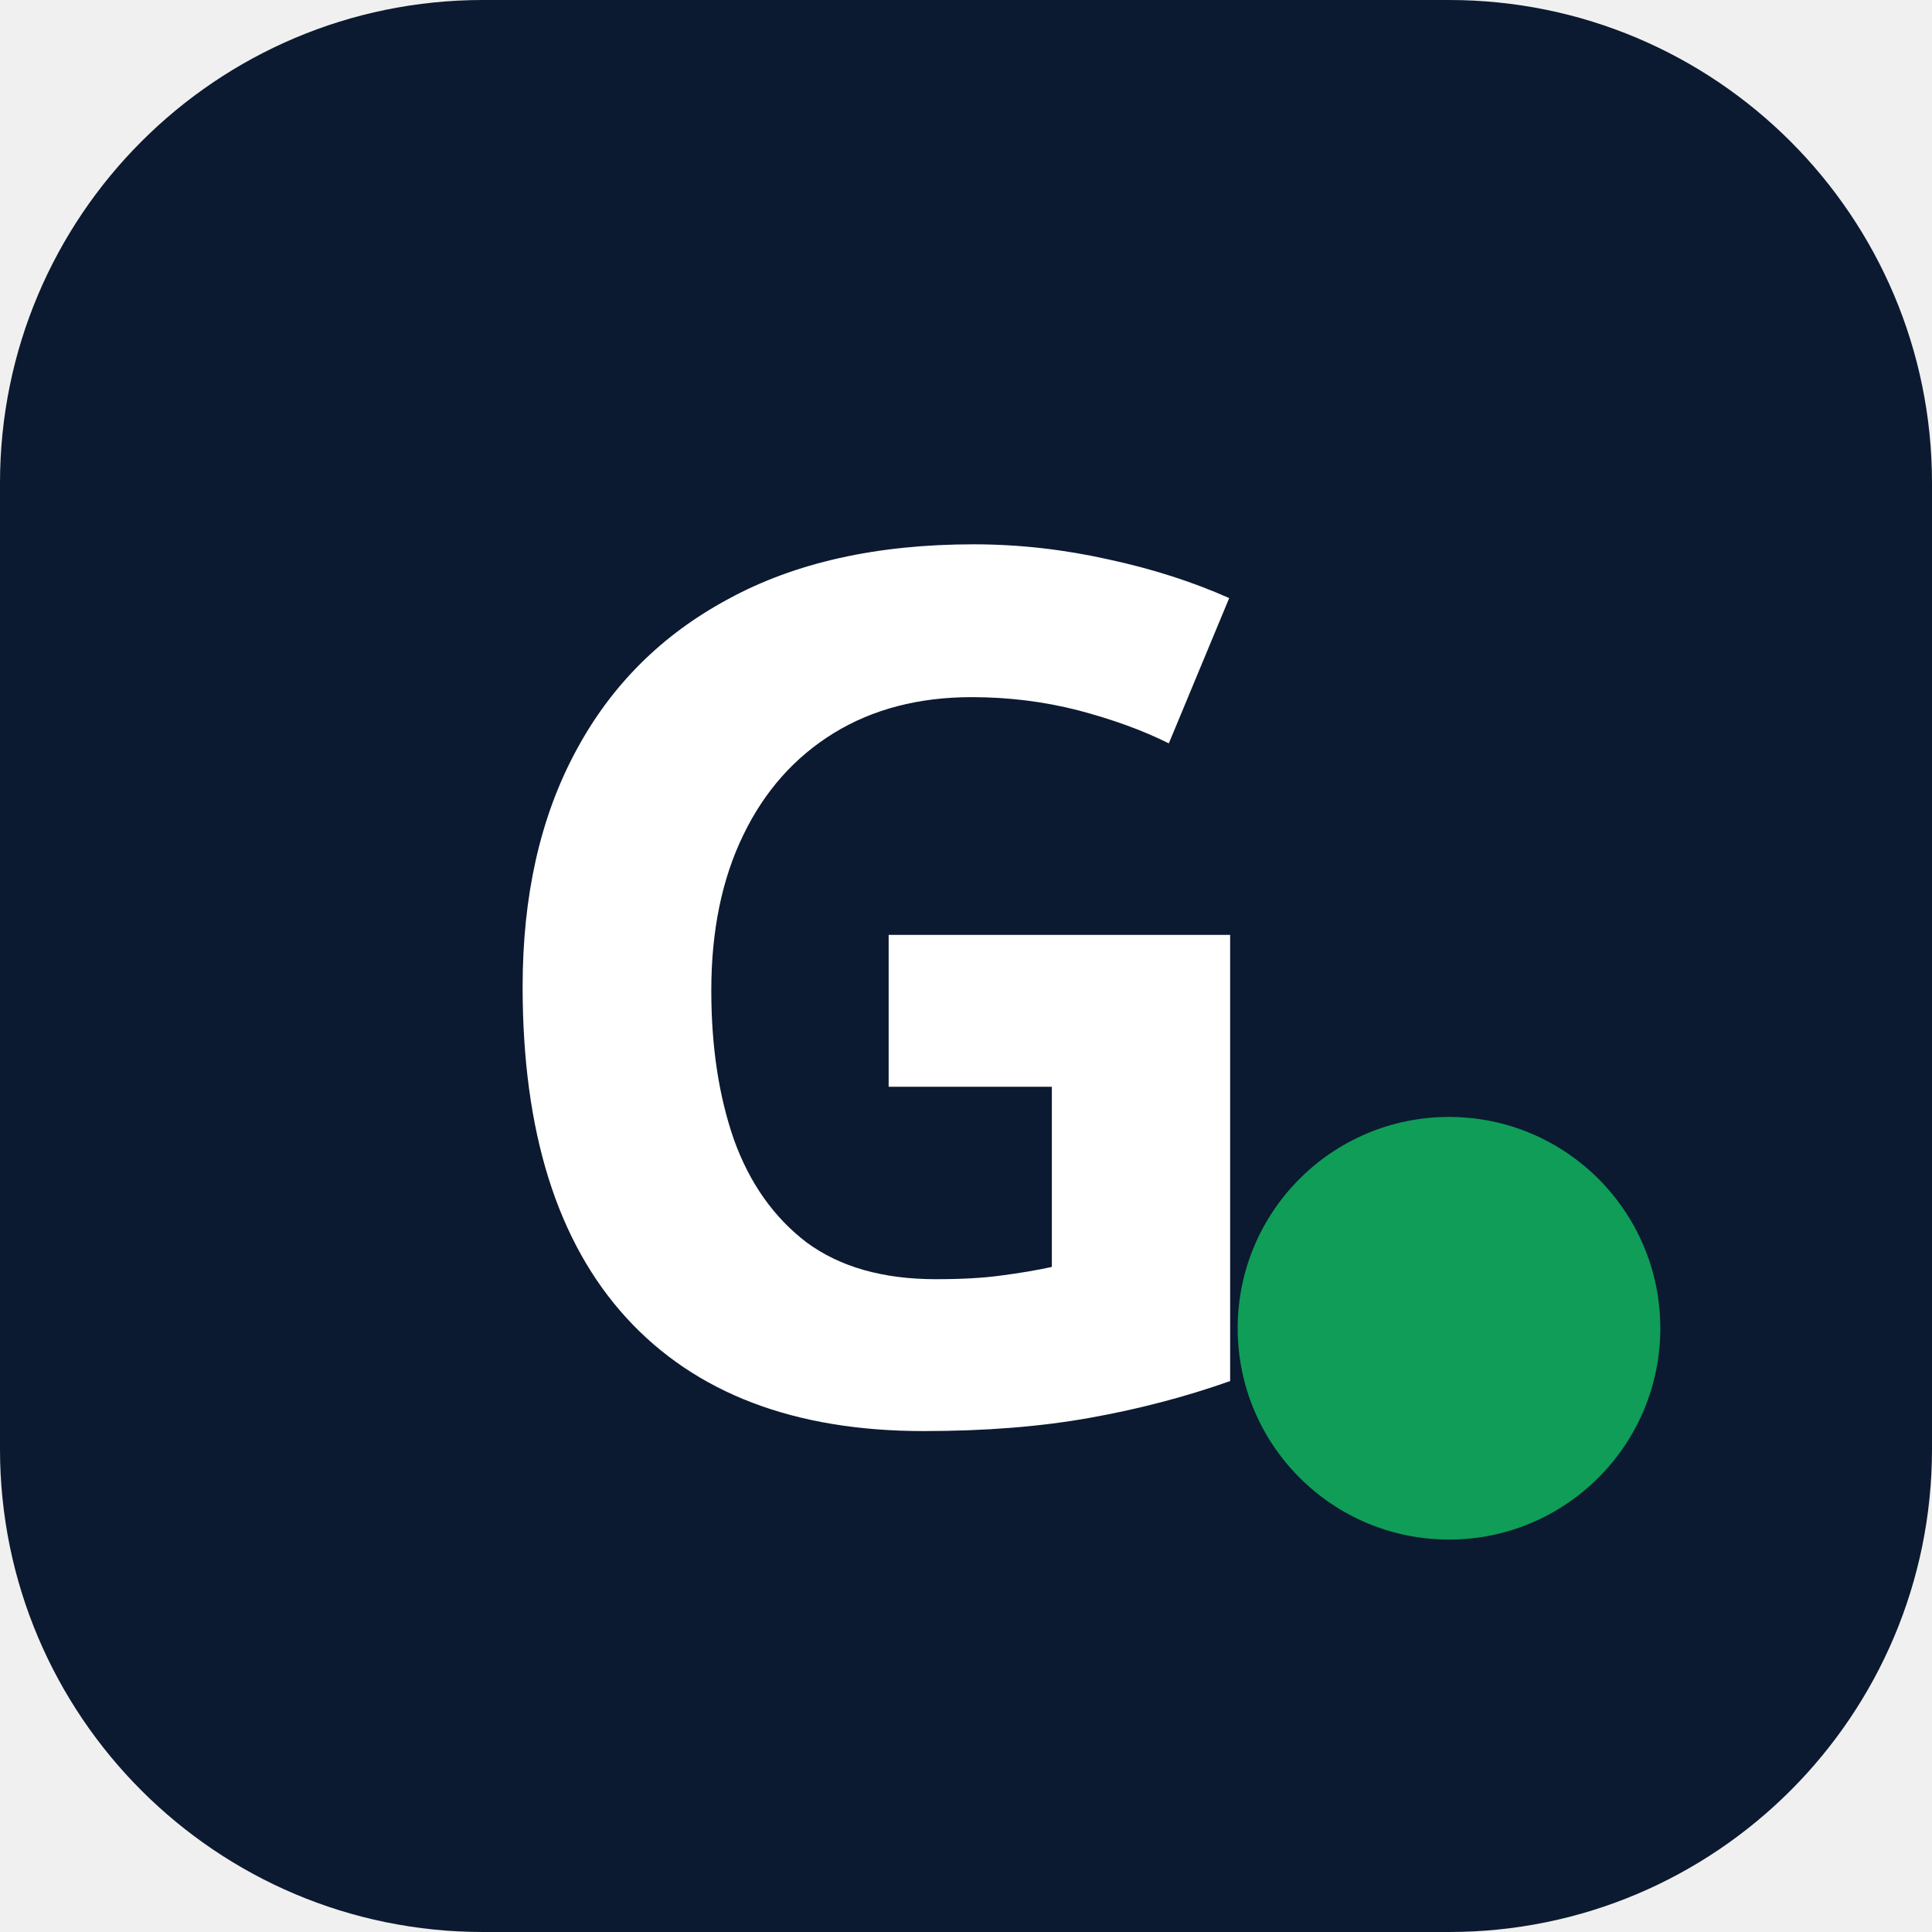
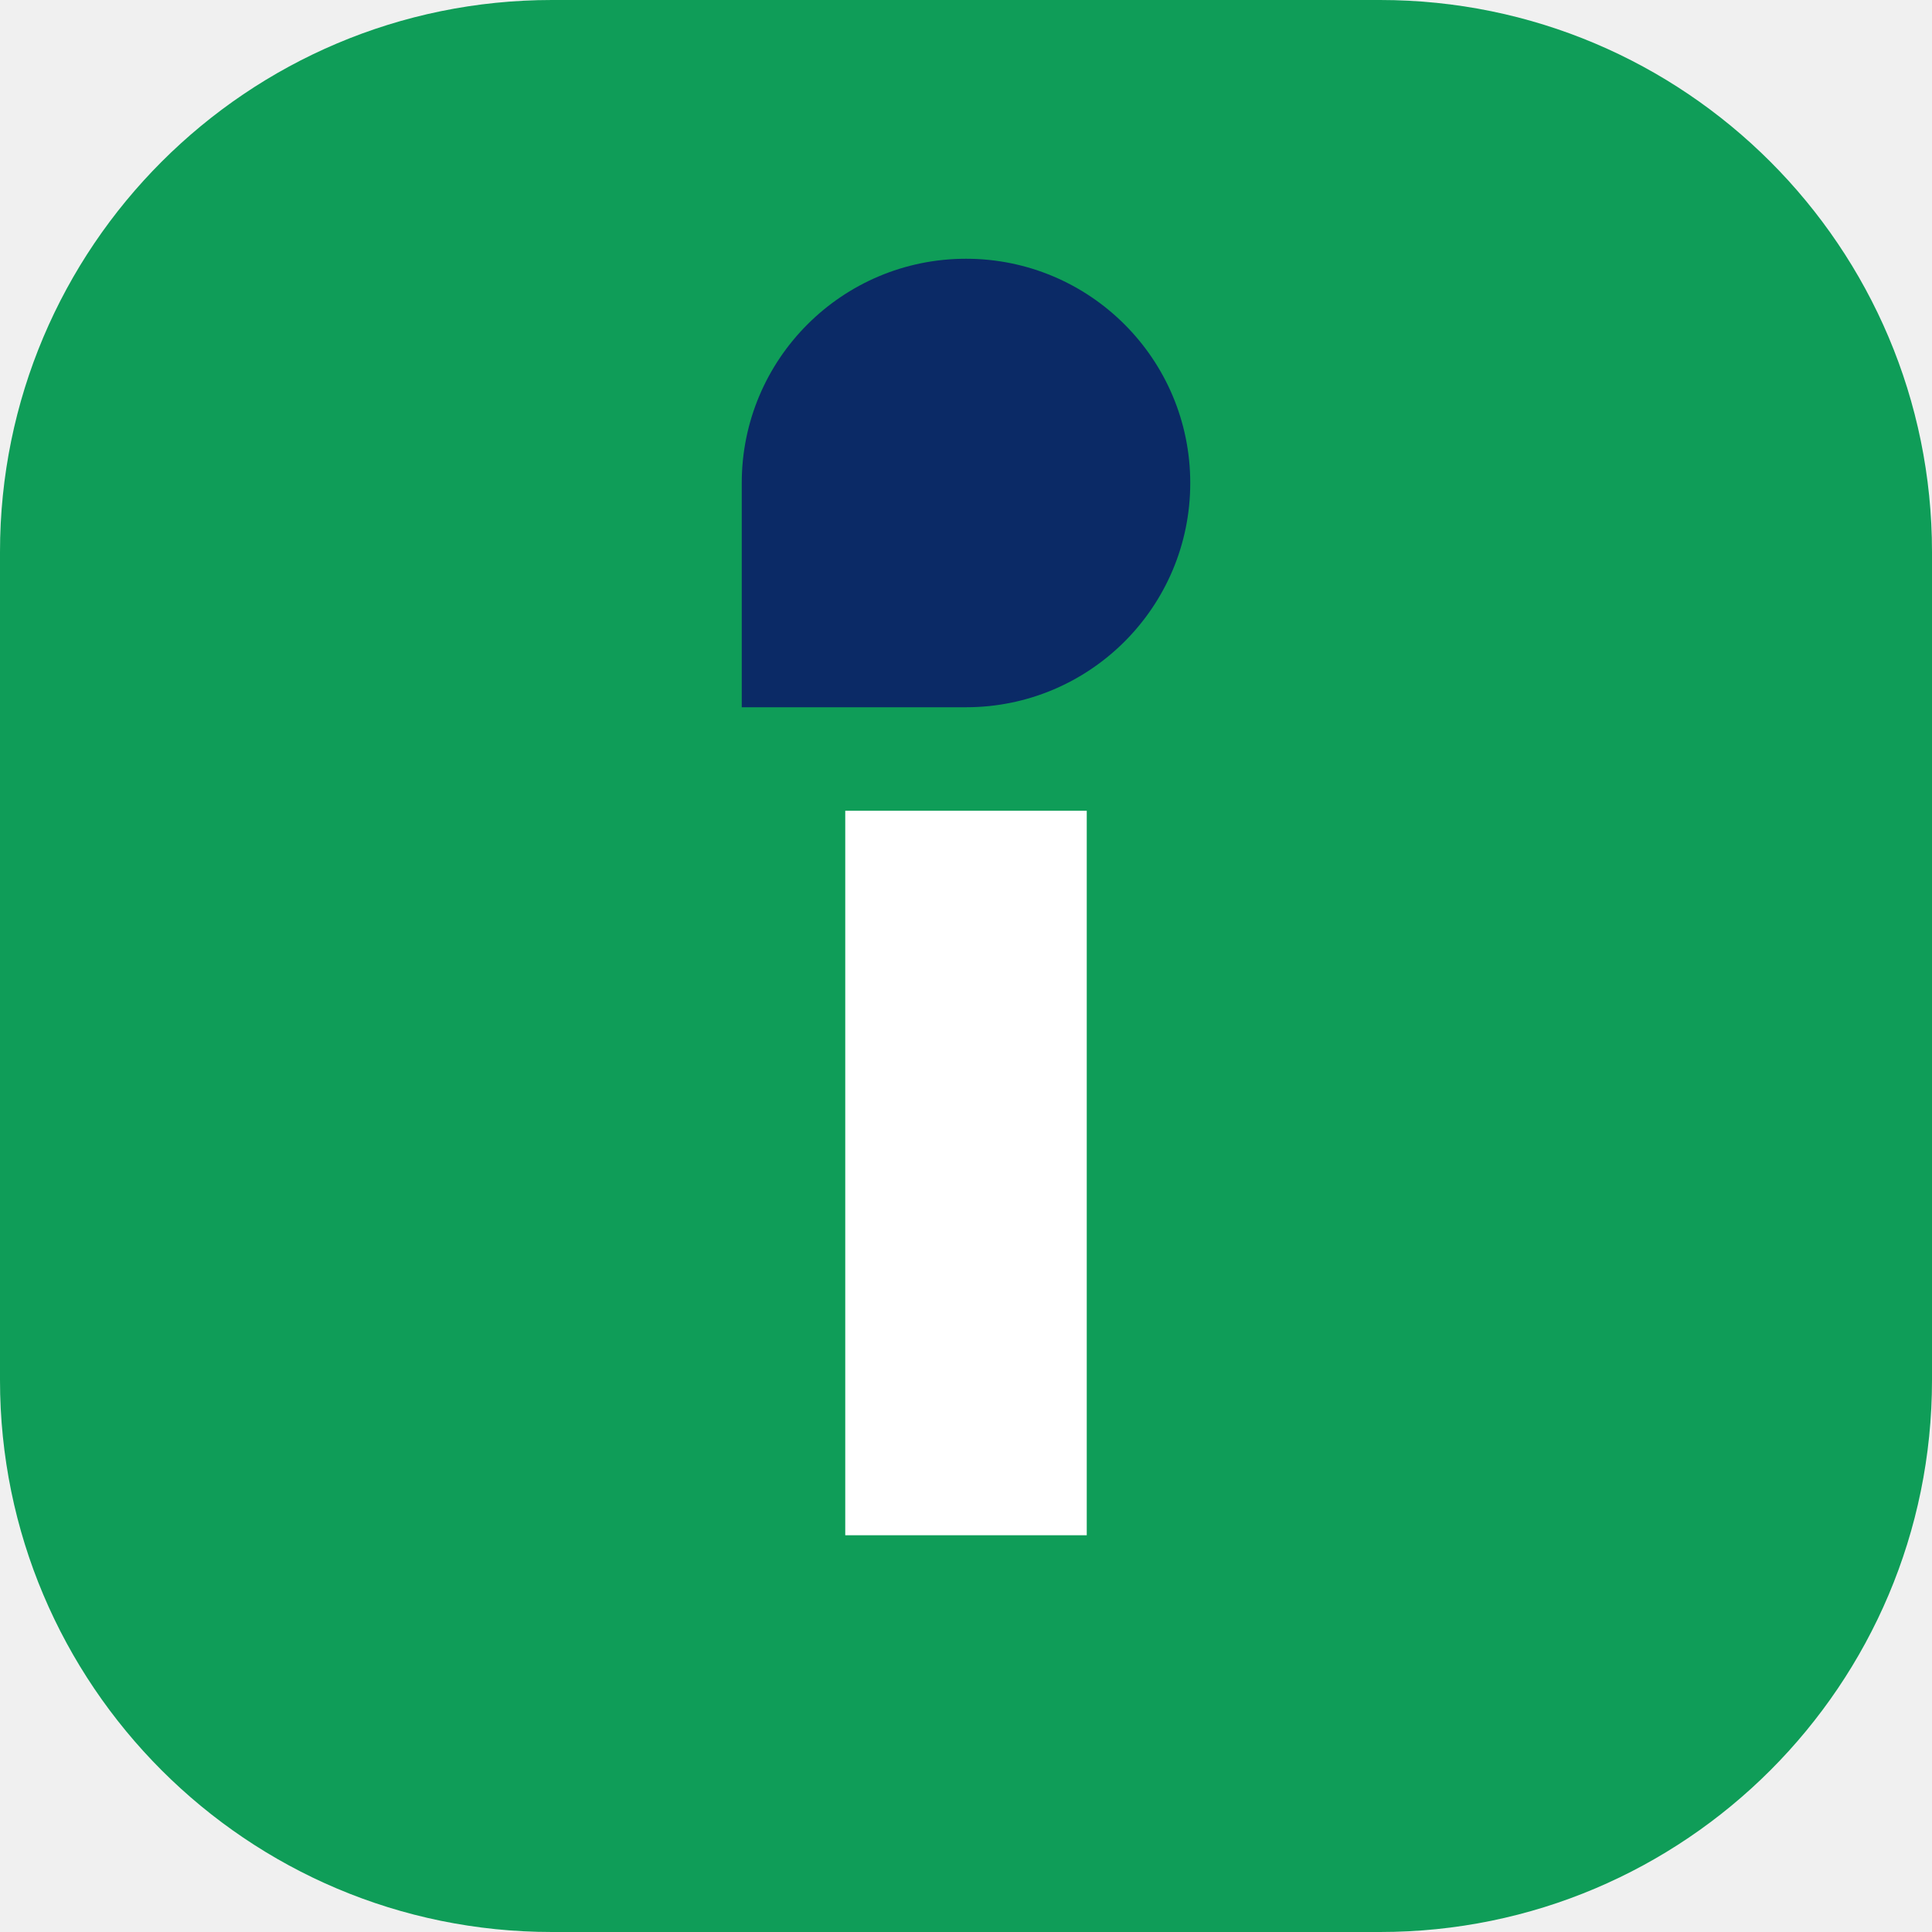
- <svg xmlns="http://www.w3.org/2000/svg" viewBox="0 0 32 32">
-   <rect width="32" height="32" rx="8" fill="#0B1A30" />
-   <text x="7.5" y="23.5" font-family="Manrope, system-ui, sans-serif" font-weight="800" font-size="20" fill="#fff">G</text>
-   <circle cx="24" cy="22" r="3.5" fill="#0F9D58" />
+ <svg xmlns="http://www.w3.org/2000/svg" viewBox="0 0 56 56">
+   <rect width="56" height="56" rx="16" fill="#0F9D58" />
+   <rect x="24.5" y="23.5" width="7" height="21" fill="#fff" />
+   <path d="M21.5 20.5 V14 A6.5 6.5 0 1 1 28 20.5 Z" fill="#0B2A66" />
</svg>
